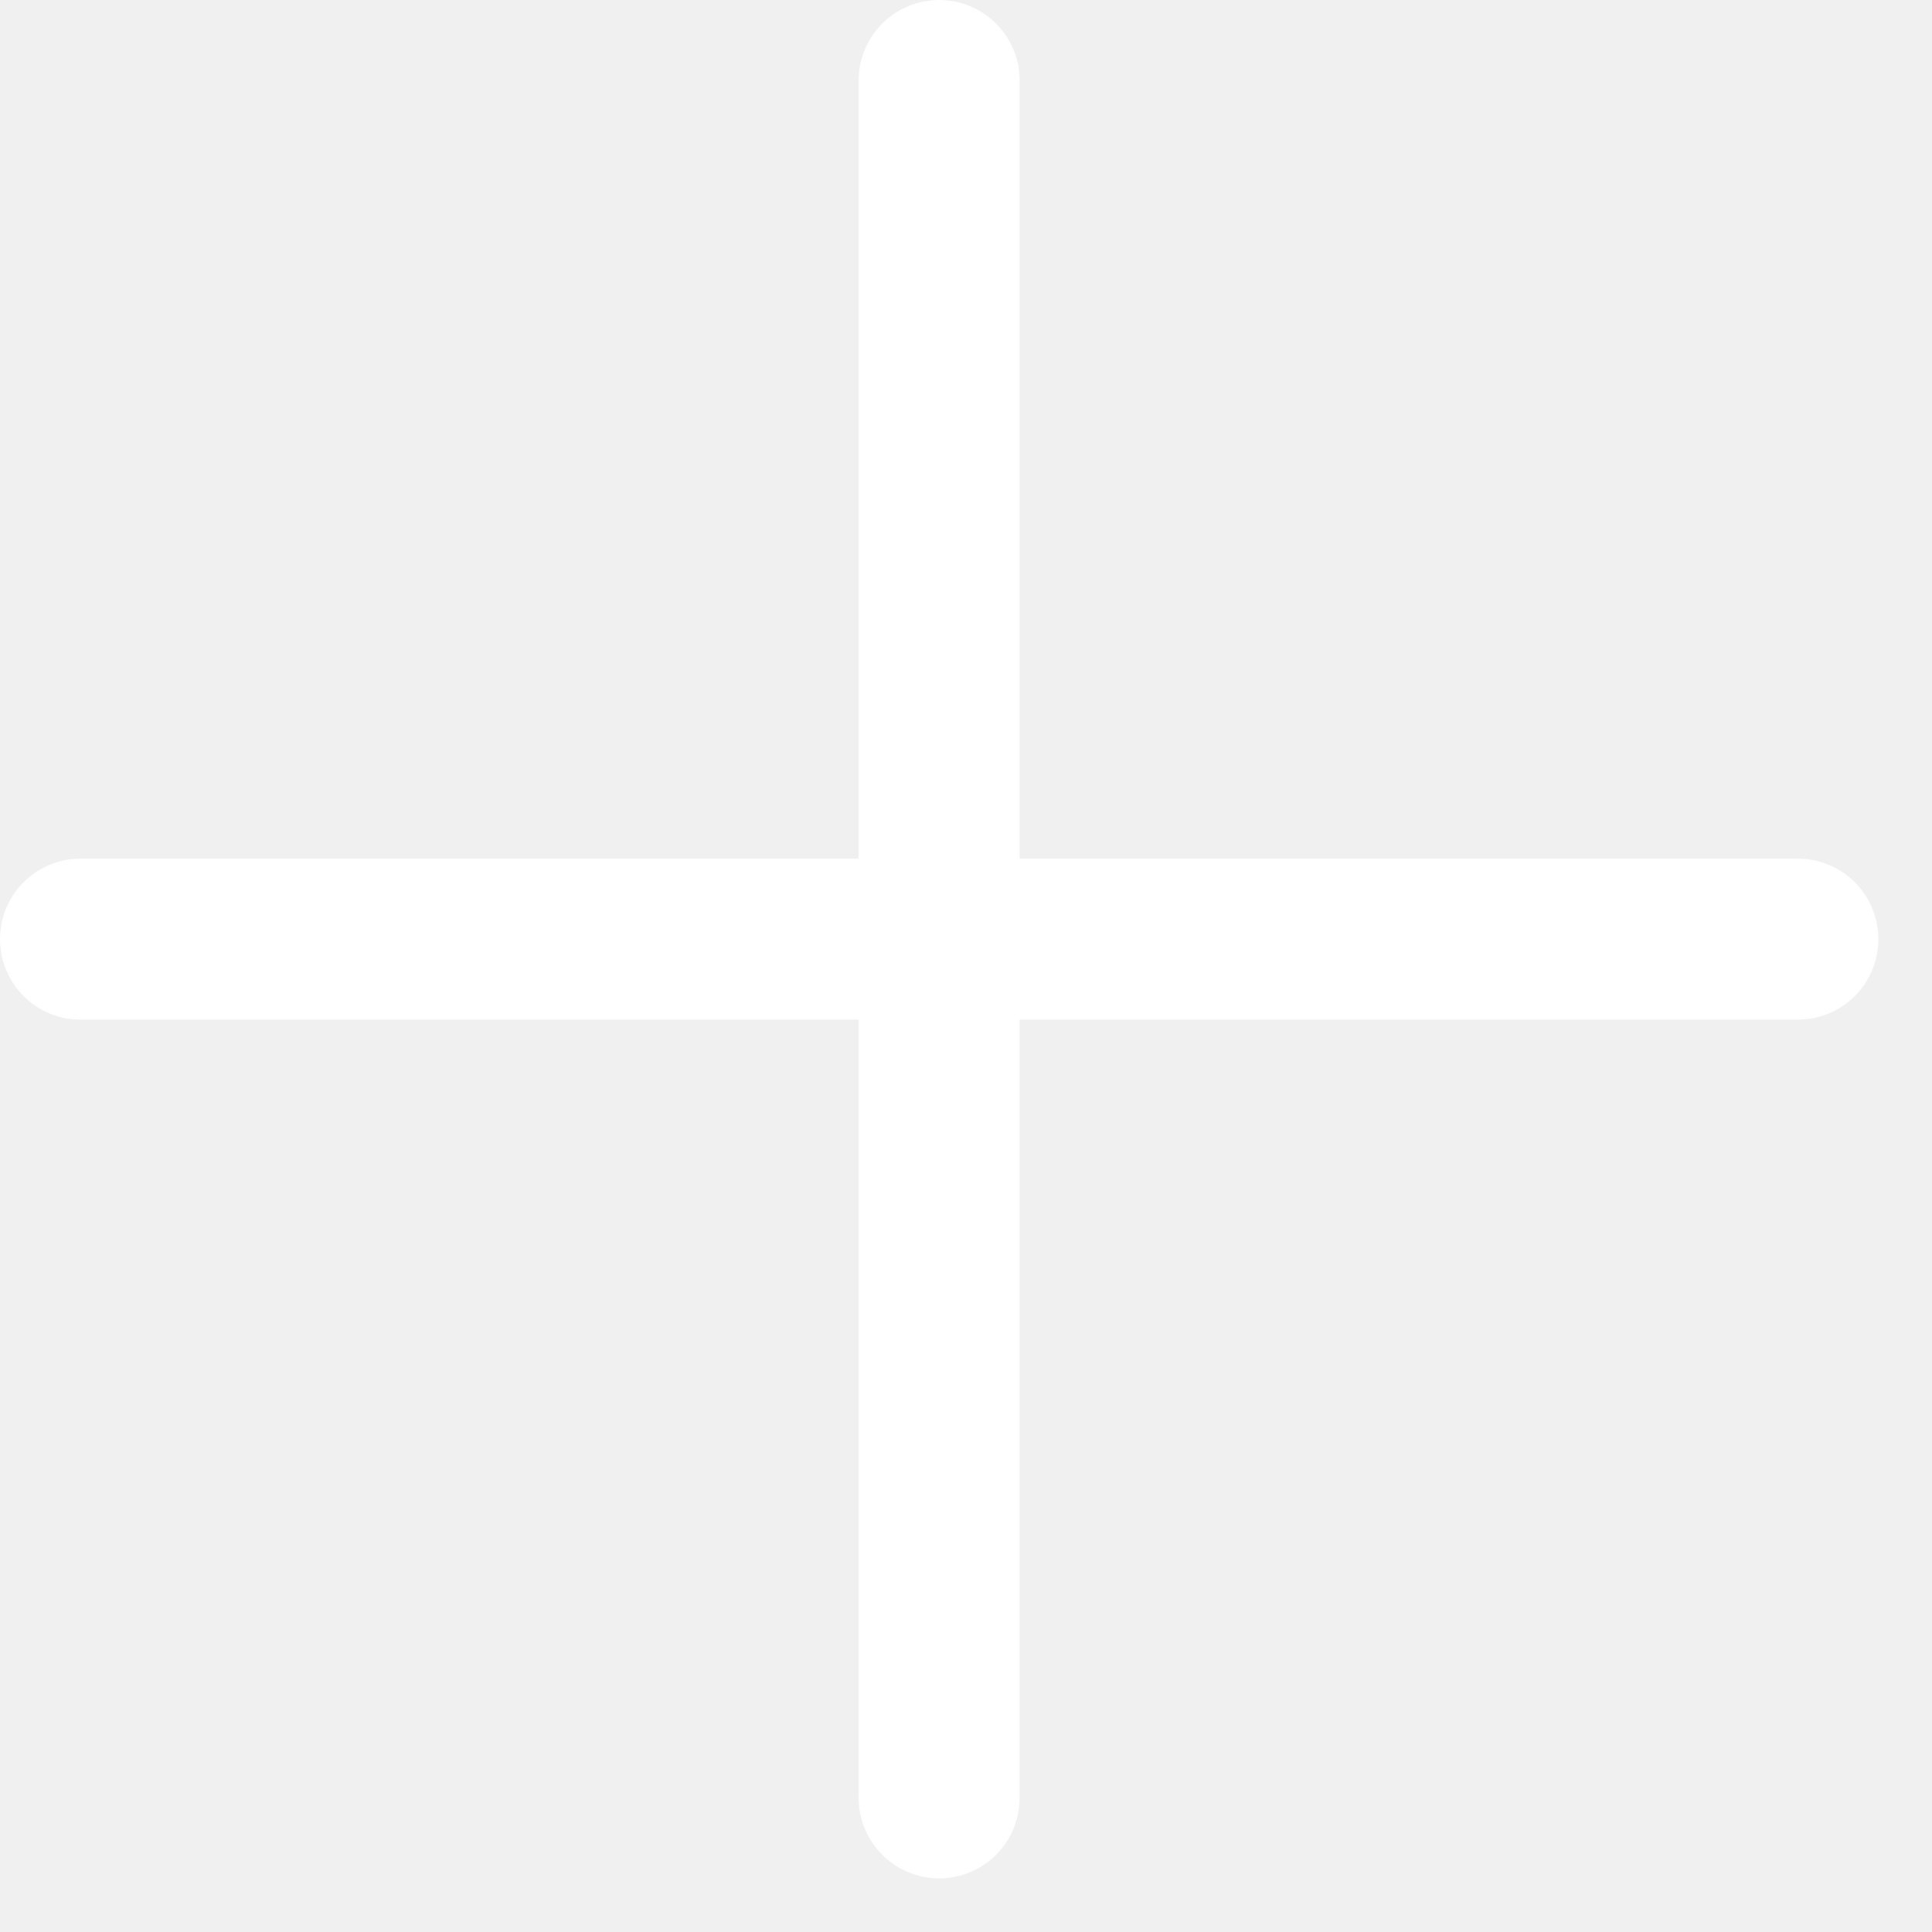
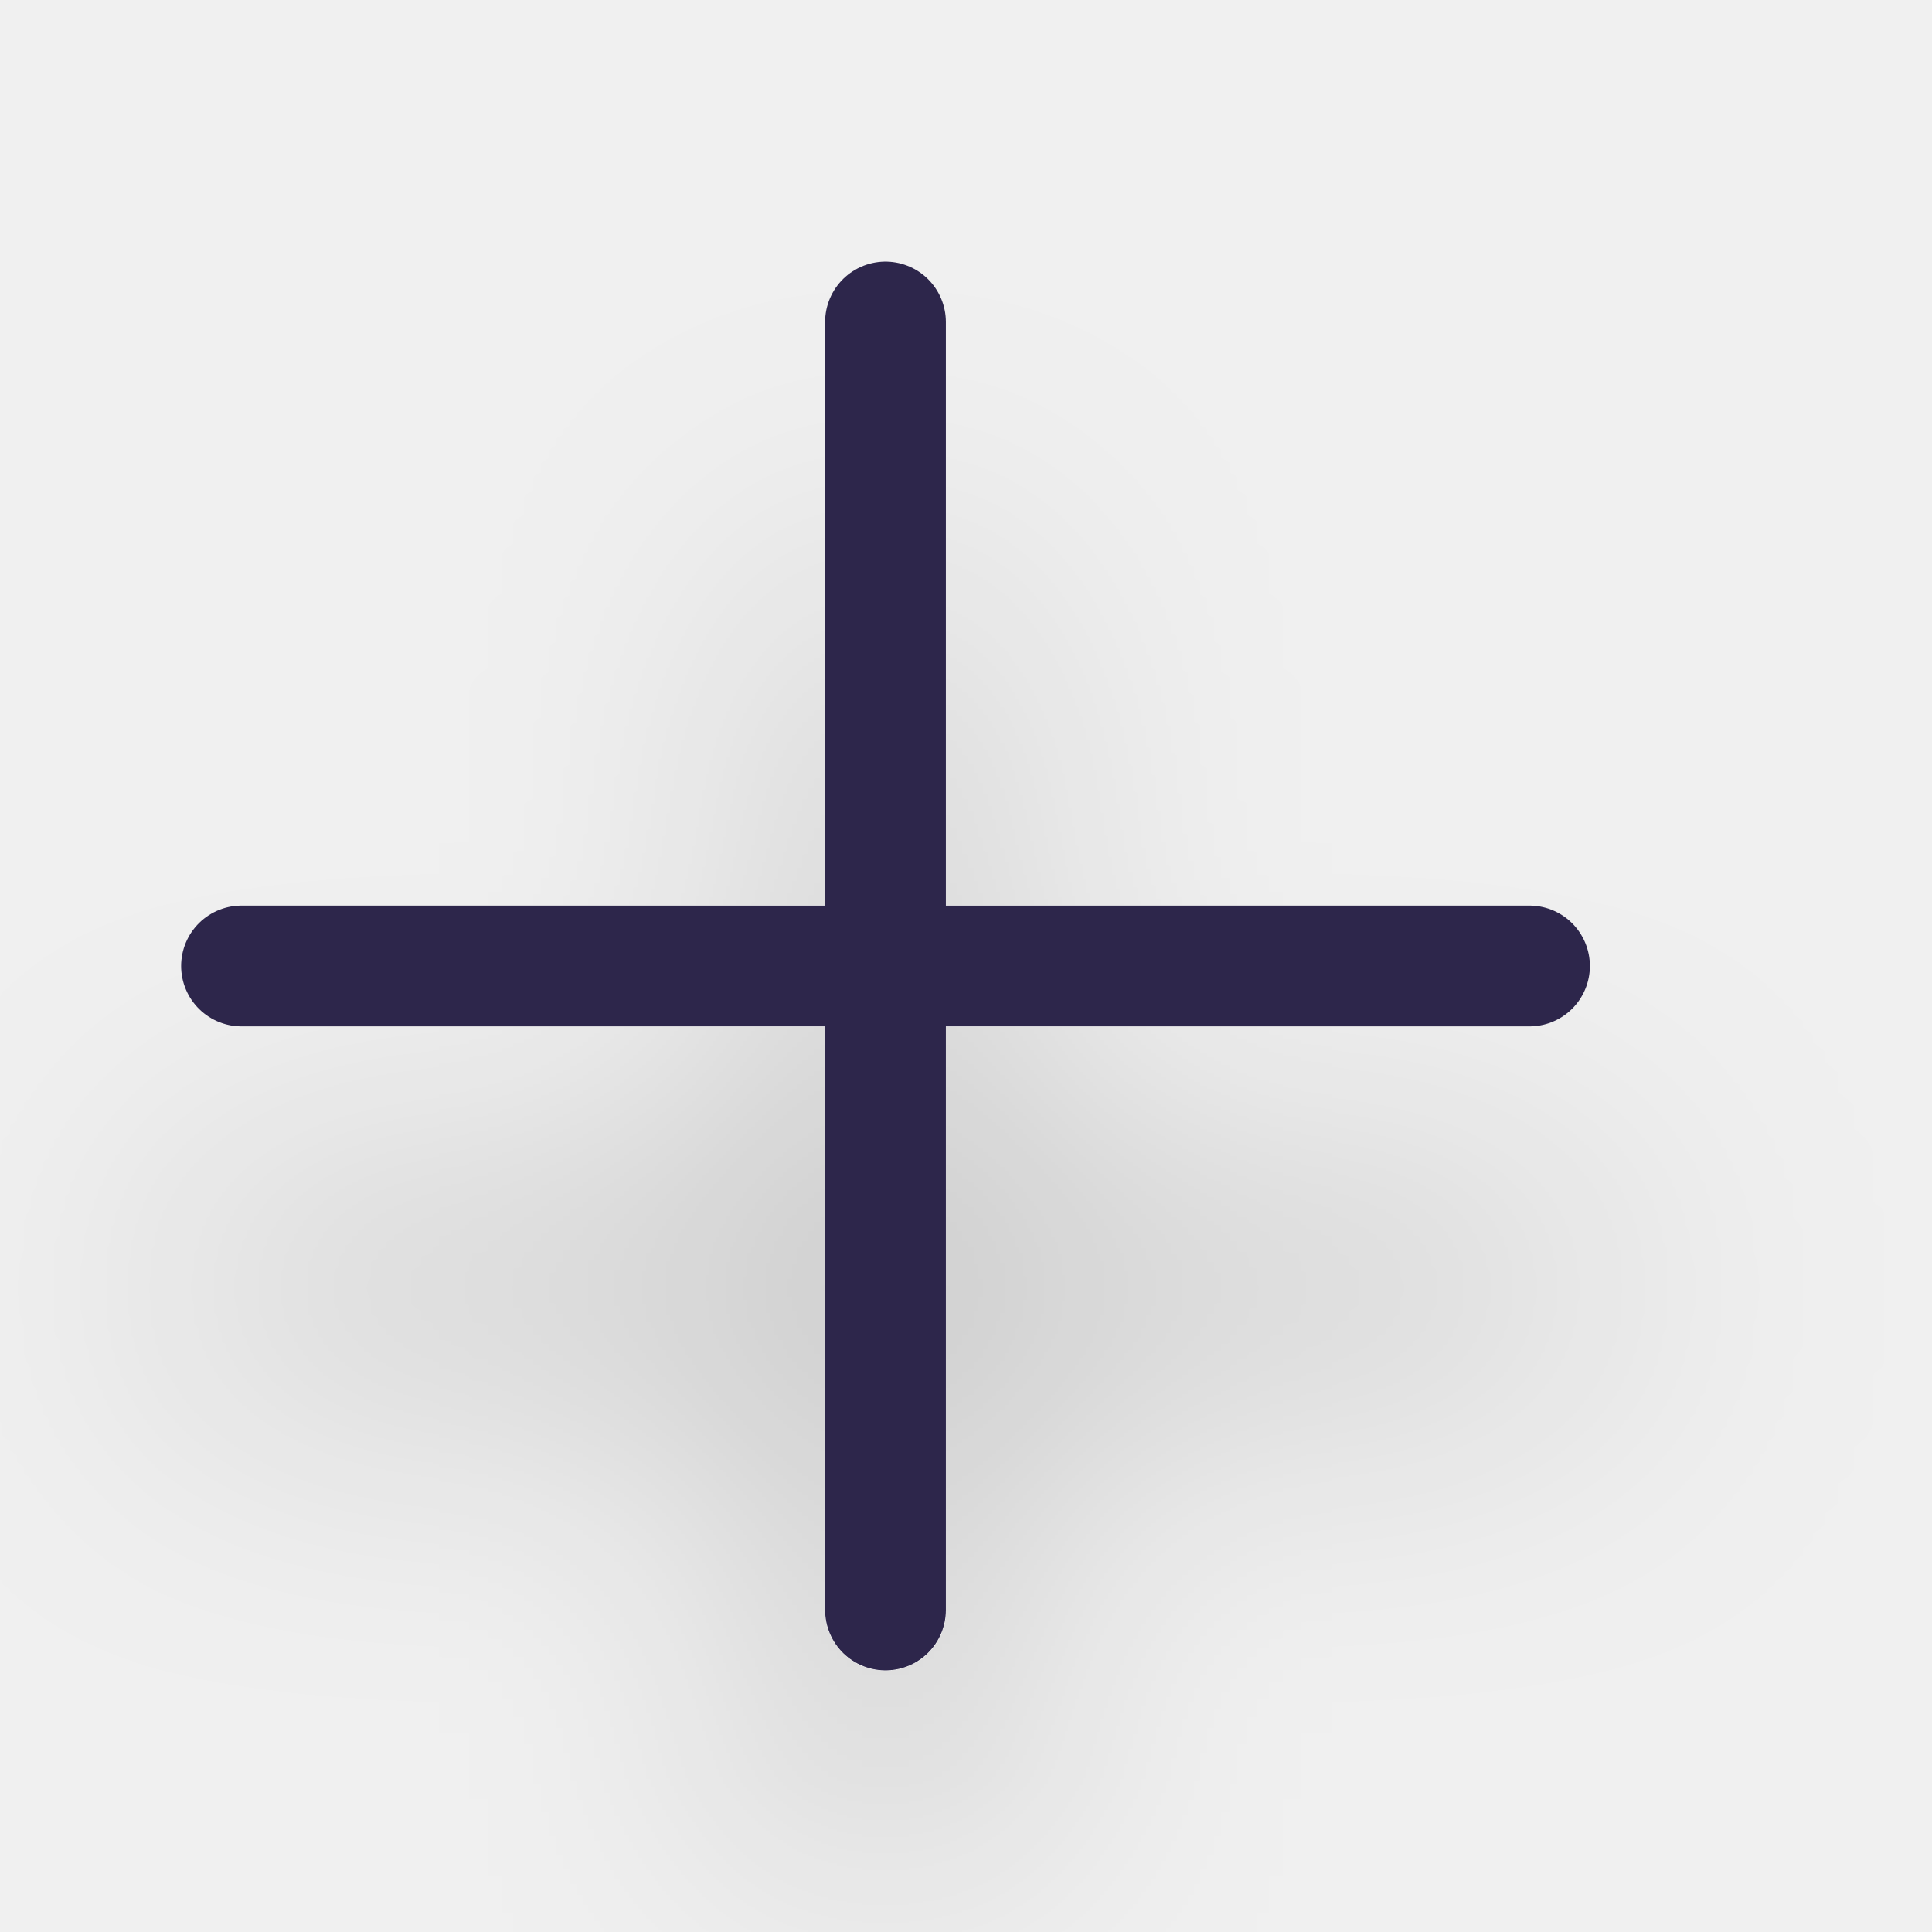
- <svg xmlns="http://www.w3.org/2000/svg" width="30" height="30" viewBox="0 0 30 30" fill="none">
-   <path d="M1.25 14.583H27.917M14.583 27.917V14.583L14.583 1.25" stroke="white" stroke-width="2.5" stroke-linecap="round" />
+ <svg xmlns="http://www.w3.org/2000/svg" width="24" height="24" viewBox="0 0 24 24" fill="none">
+   <g clip-path="url(#clip0_50_1701)">
+     <g filter="url(#filter0_d_50_1701)">
+       <path d="M3 12H11M11 12H19M11 12V20M11 12L11 4" stroke="#2D264B" stroke-width="1.5" stroke-linecap="round" />
+     </g>
+   </g>
+   <defs>
+     <filter id="filter0_d_50_1701" x="-1.75" y="3.25" width="25.5" height="25.5" filterUnits="userSpaceOnUse" color-interpolation-filters="sRGB">
+       <feFlood flood-opacity="0" result="BackgroundImageFix" />
+       <feColorMatrix in="SourceAlpha" type="matrix" values="0 0 0 0 0 0 0 0 0 0 0 0 0 0 0 0 0 0 127 0" result="hardAlpha" />
+       <feOffset dy="4" />
+       <feGaussianBlur stdDeviation="2" />
+       <feComposite in2="hardAlpha" operator="out" />
+       <feColorMatrix type="matrix" values="0 0 0 0 0 0 0 0 0 0 0 0 0 0 0 0 0 0 0.25 0" />
+       <feBlend mode="normal" in2="BackgroundImageFix" result="effect1_dropShadow_50_1701" />
+       <feBlend mode="normal" in="SourceGraphic" in2="effect1_dropShadow_50_1701" result="shape" />
+     </filter>
+     <clipPath id="clip0_50_1701">
+       <rect width="24" height="24" fill="white" />
+     </clipPath>
+   </defs>
</svg>
